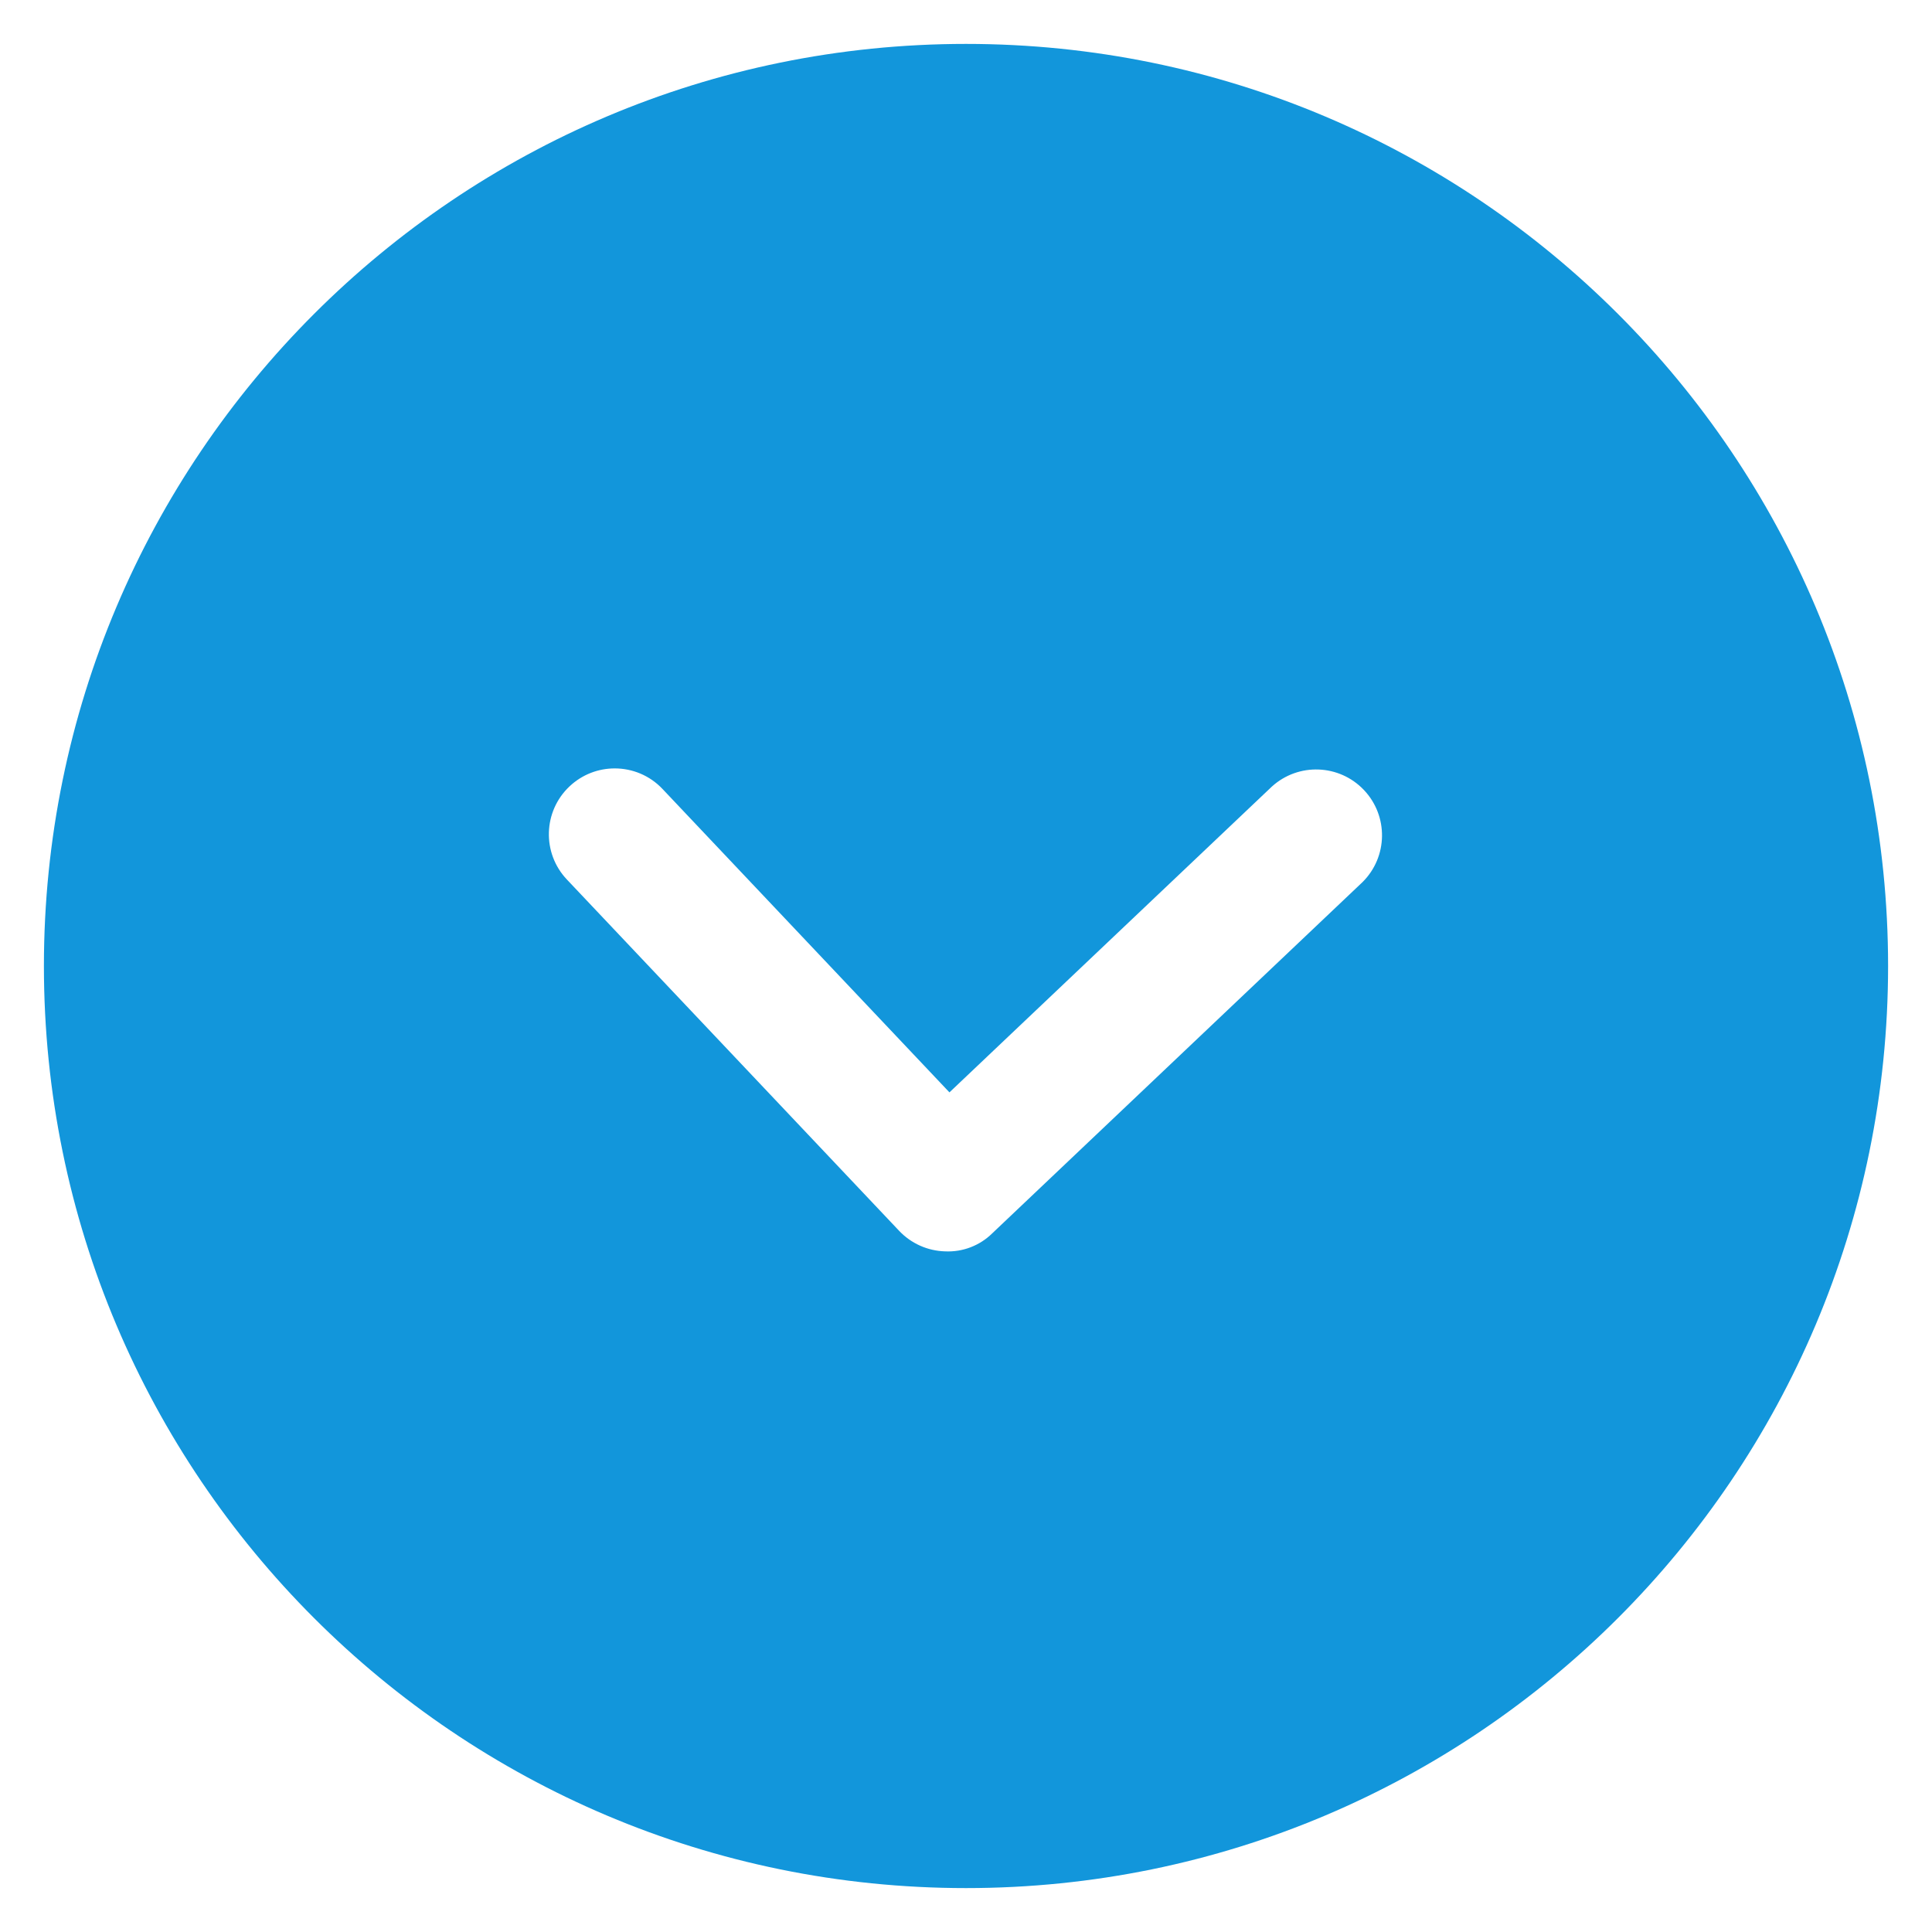
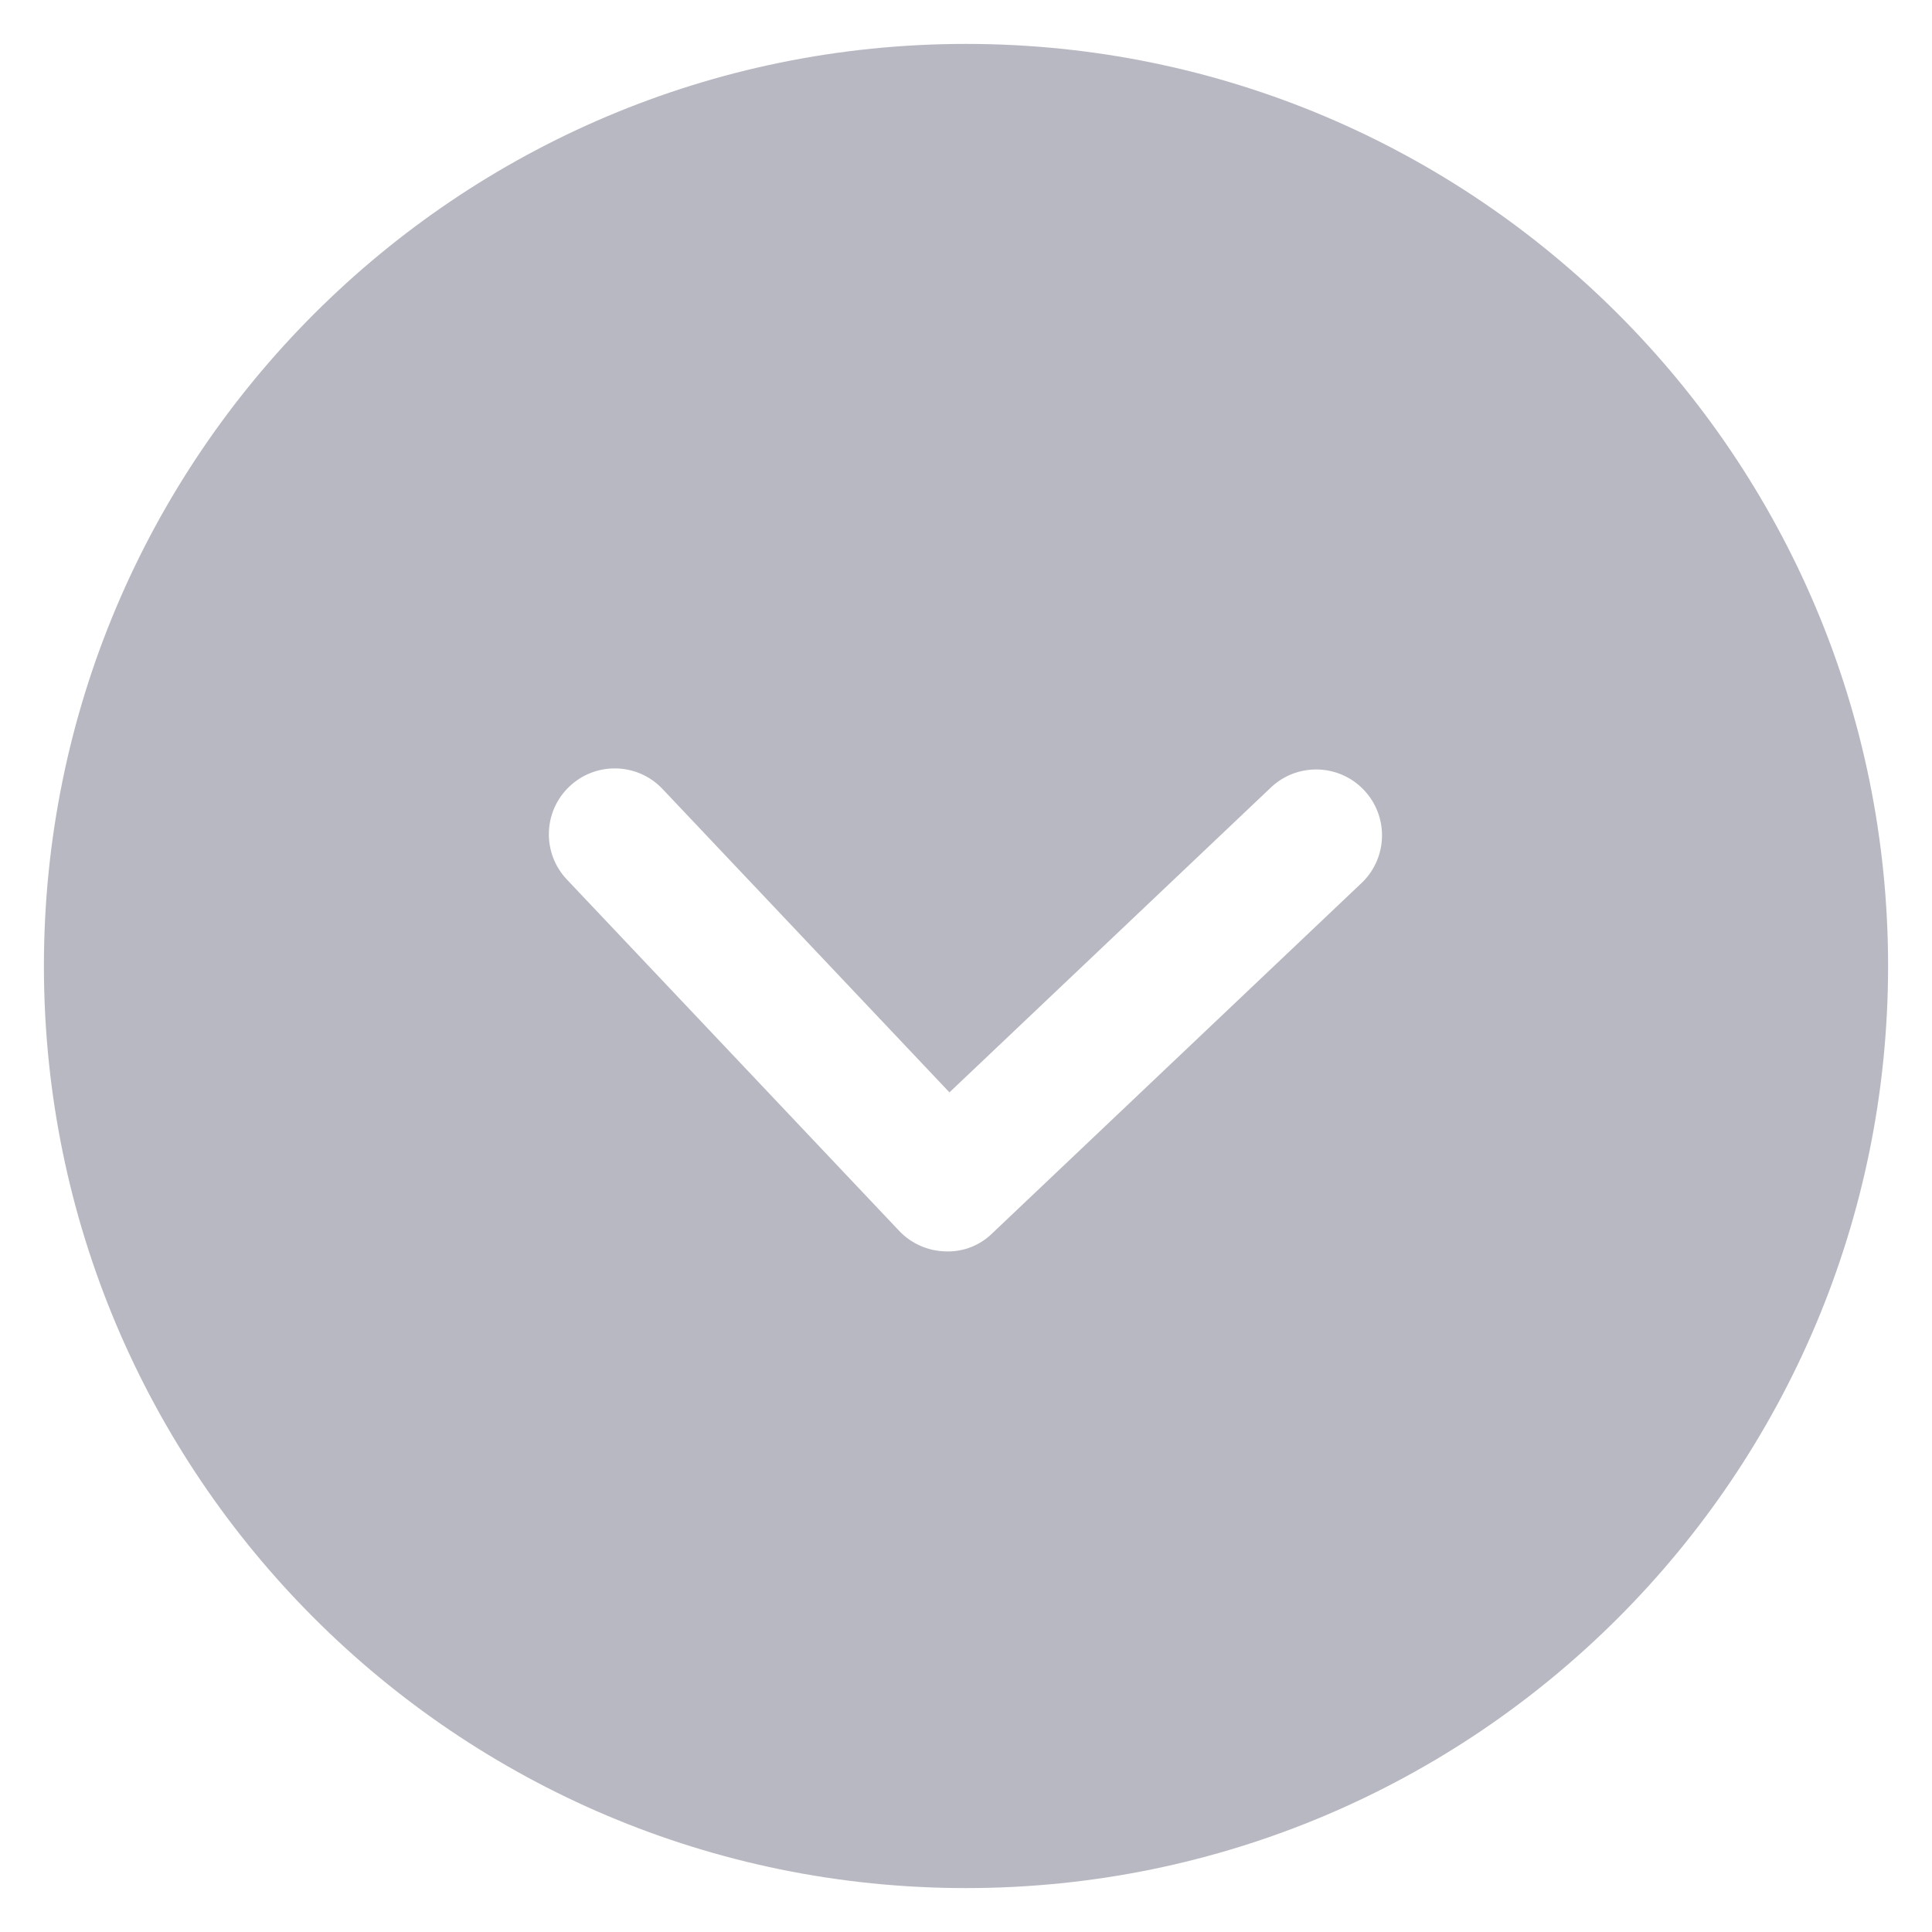
<svg xmlns="http://www.w3.org/2000/svg" t="1780331566248" class="icon" viewBox="0 0 1024 1024" version="1.1" p-id="1649" width="200" height="200">
-   <path d="M301.847 416.815c6.749-6.377 15.36-9.542 23.971-9.542 9.263 0 18.502 3.654 25.367 10.938l152.041 160.768 170.938-162.118a34.909 34.909 0 0 1 48.035 50.641l-196.282 186.182a33.327 33.327 0 0 1-24.972 9.565 34.839 34.839 0 0 1-24.413-10.915l-176.081-186.182a34.886 34.886 0 0 1 1.396-49.338M512 1000.727c269.917 0 488.727-218.81 488.727-488.727S781.917 23.273 512 23.273C242.106 23.273 23.273 242.083 23.273 512s218.833 488.727 488.727 488.727" fill="#1296db" p-id="1650" data-spm-anchor-id="a313x.search_index.0.i0.7a903a81QWF5lg" class="" />
+   <path d="M301.847 416.815c6.749-6.377 15.36-9.542 23.971-9.542 9.263 0 18.502 3.654 25.367 10.938l152.041 160.768 170.938-162.118a34.909 34.909 0 0 1 48.035 50.641l-196.282 186.182a33.327 33.327 0 0 1-24.972 9.565 34.839 34.839 0 0 1-24.413-10.915l-176.081-186.182a34.886 34.886 0 0 1 1.396-49.338M512 1000.727c269.917 0 488.727-218.81 488.727-488.727S781.917 23.273 512 23.273C242.106 23.273 23.273 242.083 23.273 512s218.833 488.727 488.727 488.727" fill="#b8b8c2" p-id="1650" data-spm-anchor-id="a313x.search_index.0.i0.7a903a81QWF5lg" class="" />
</svg>
